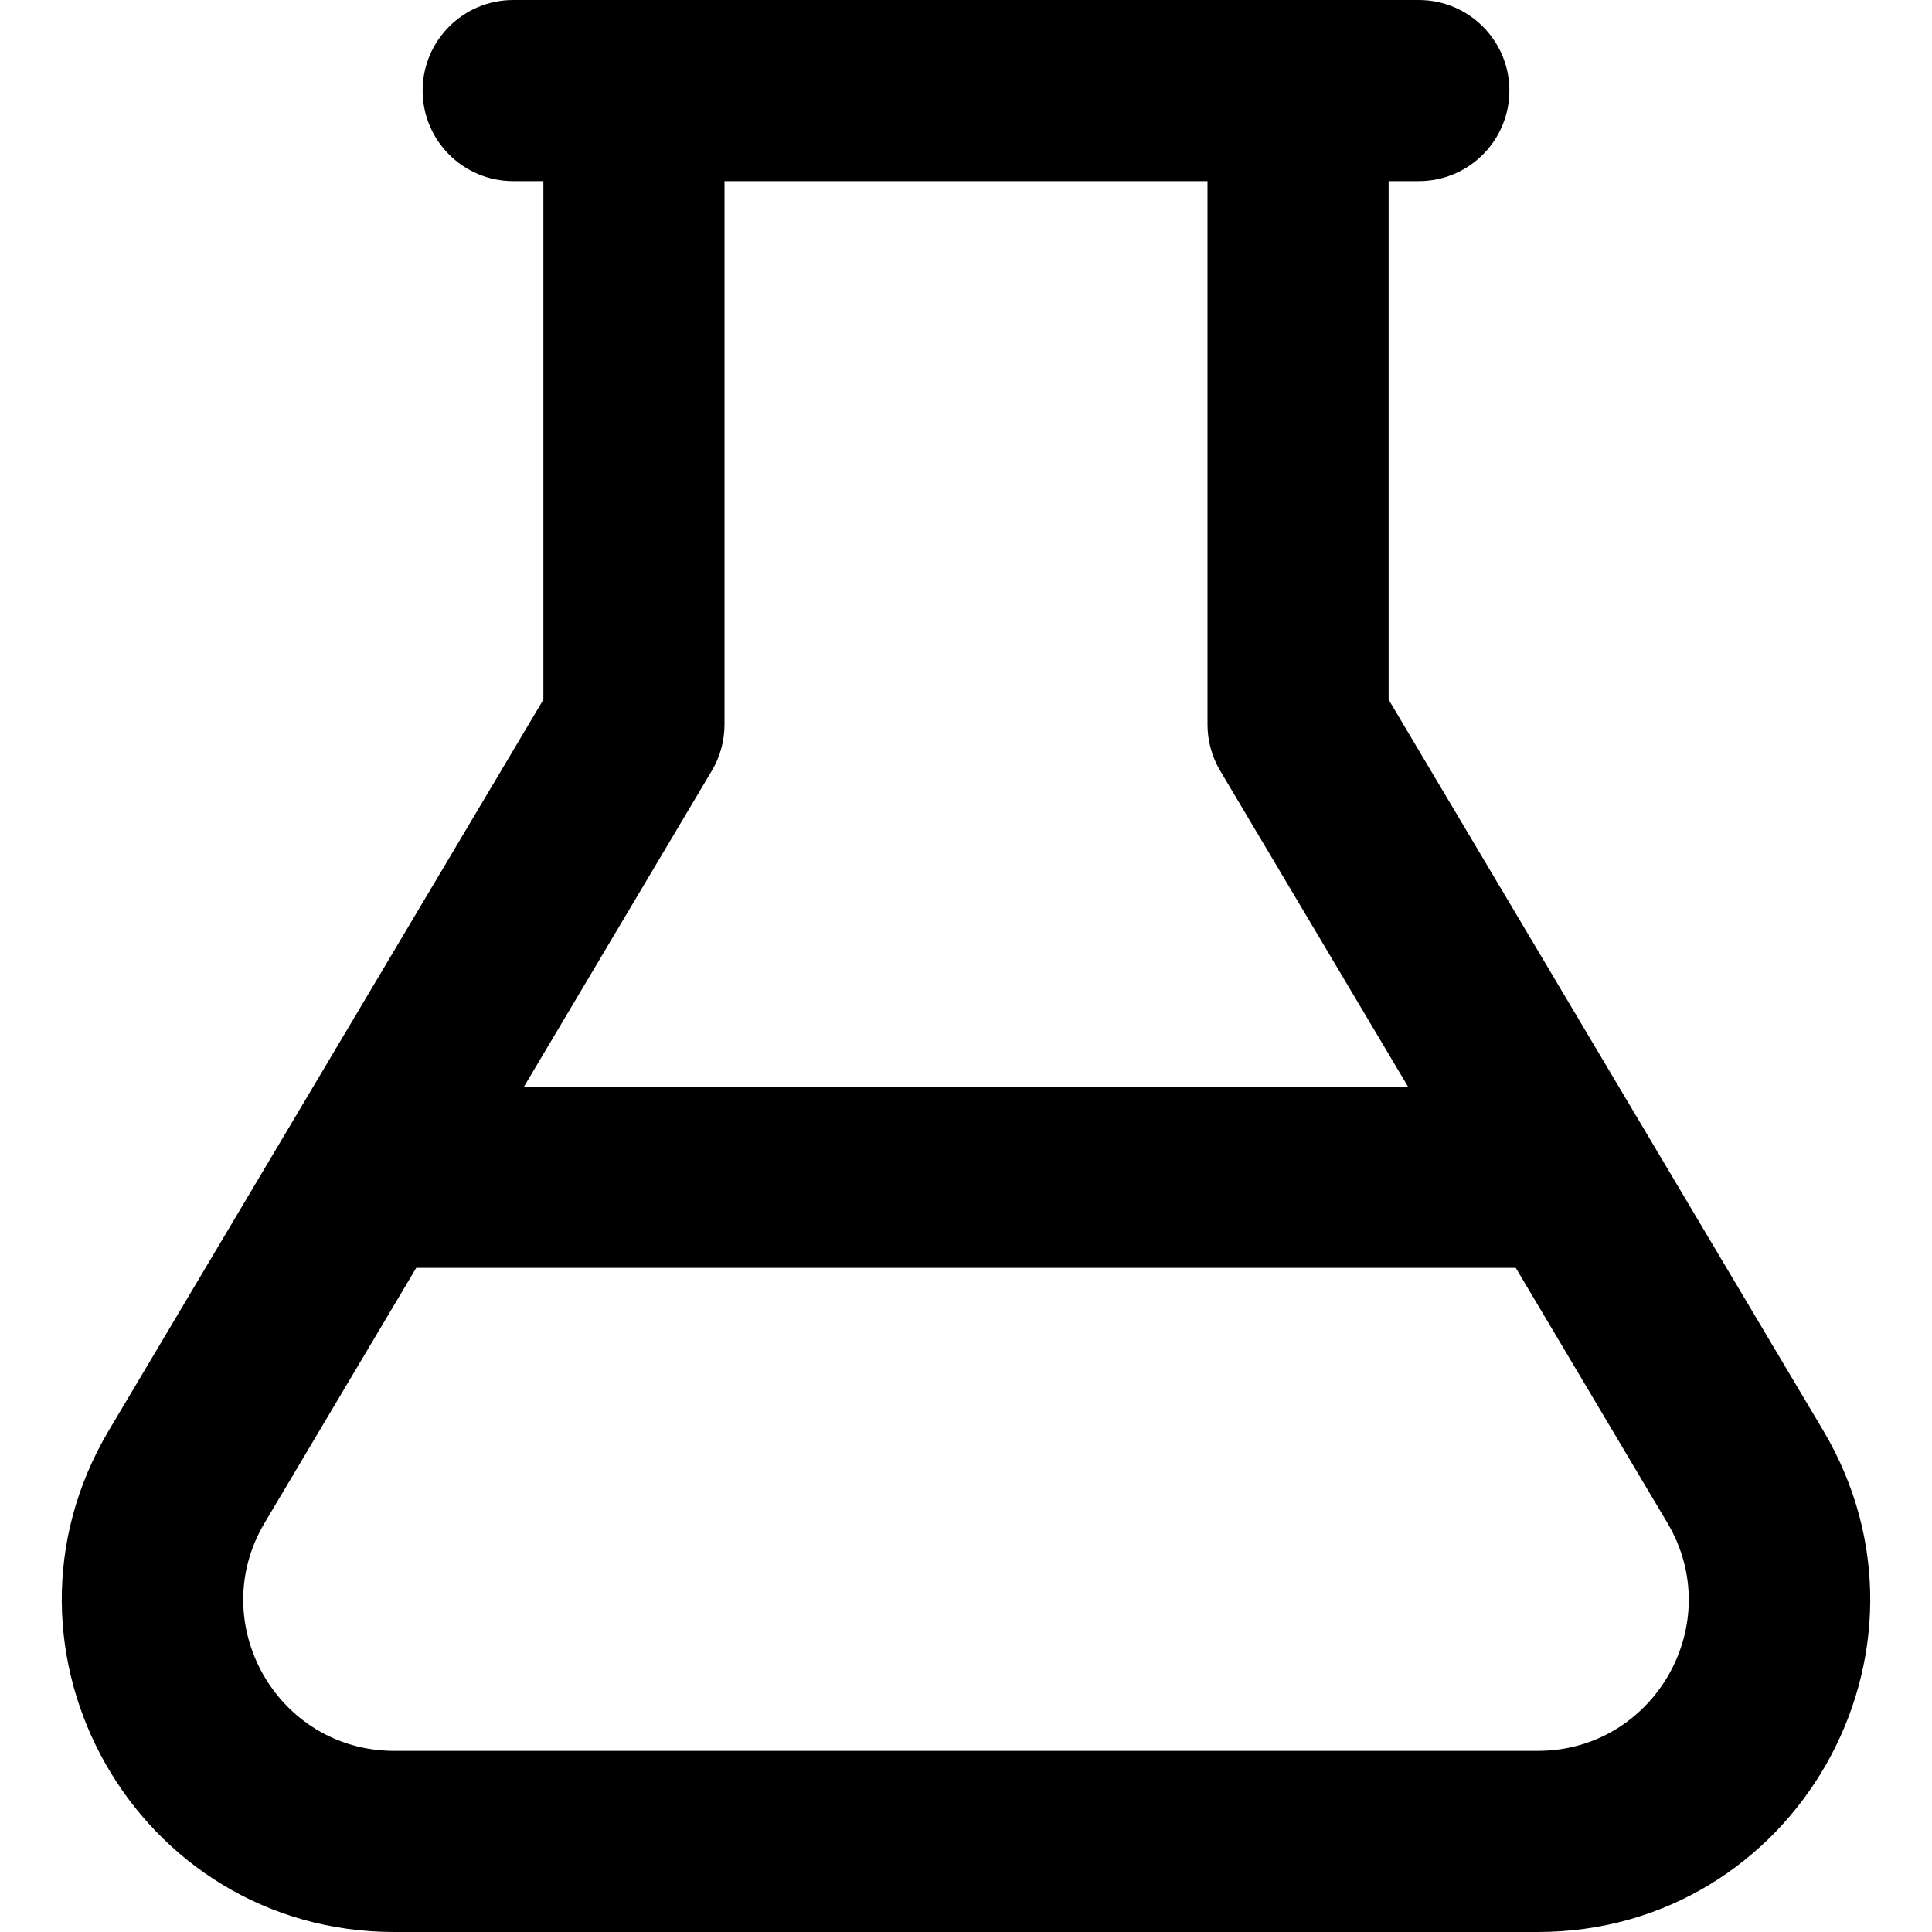
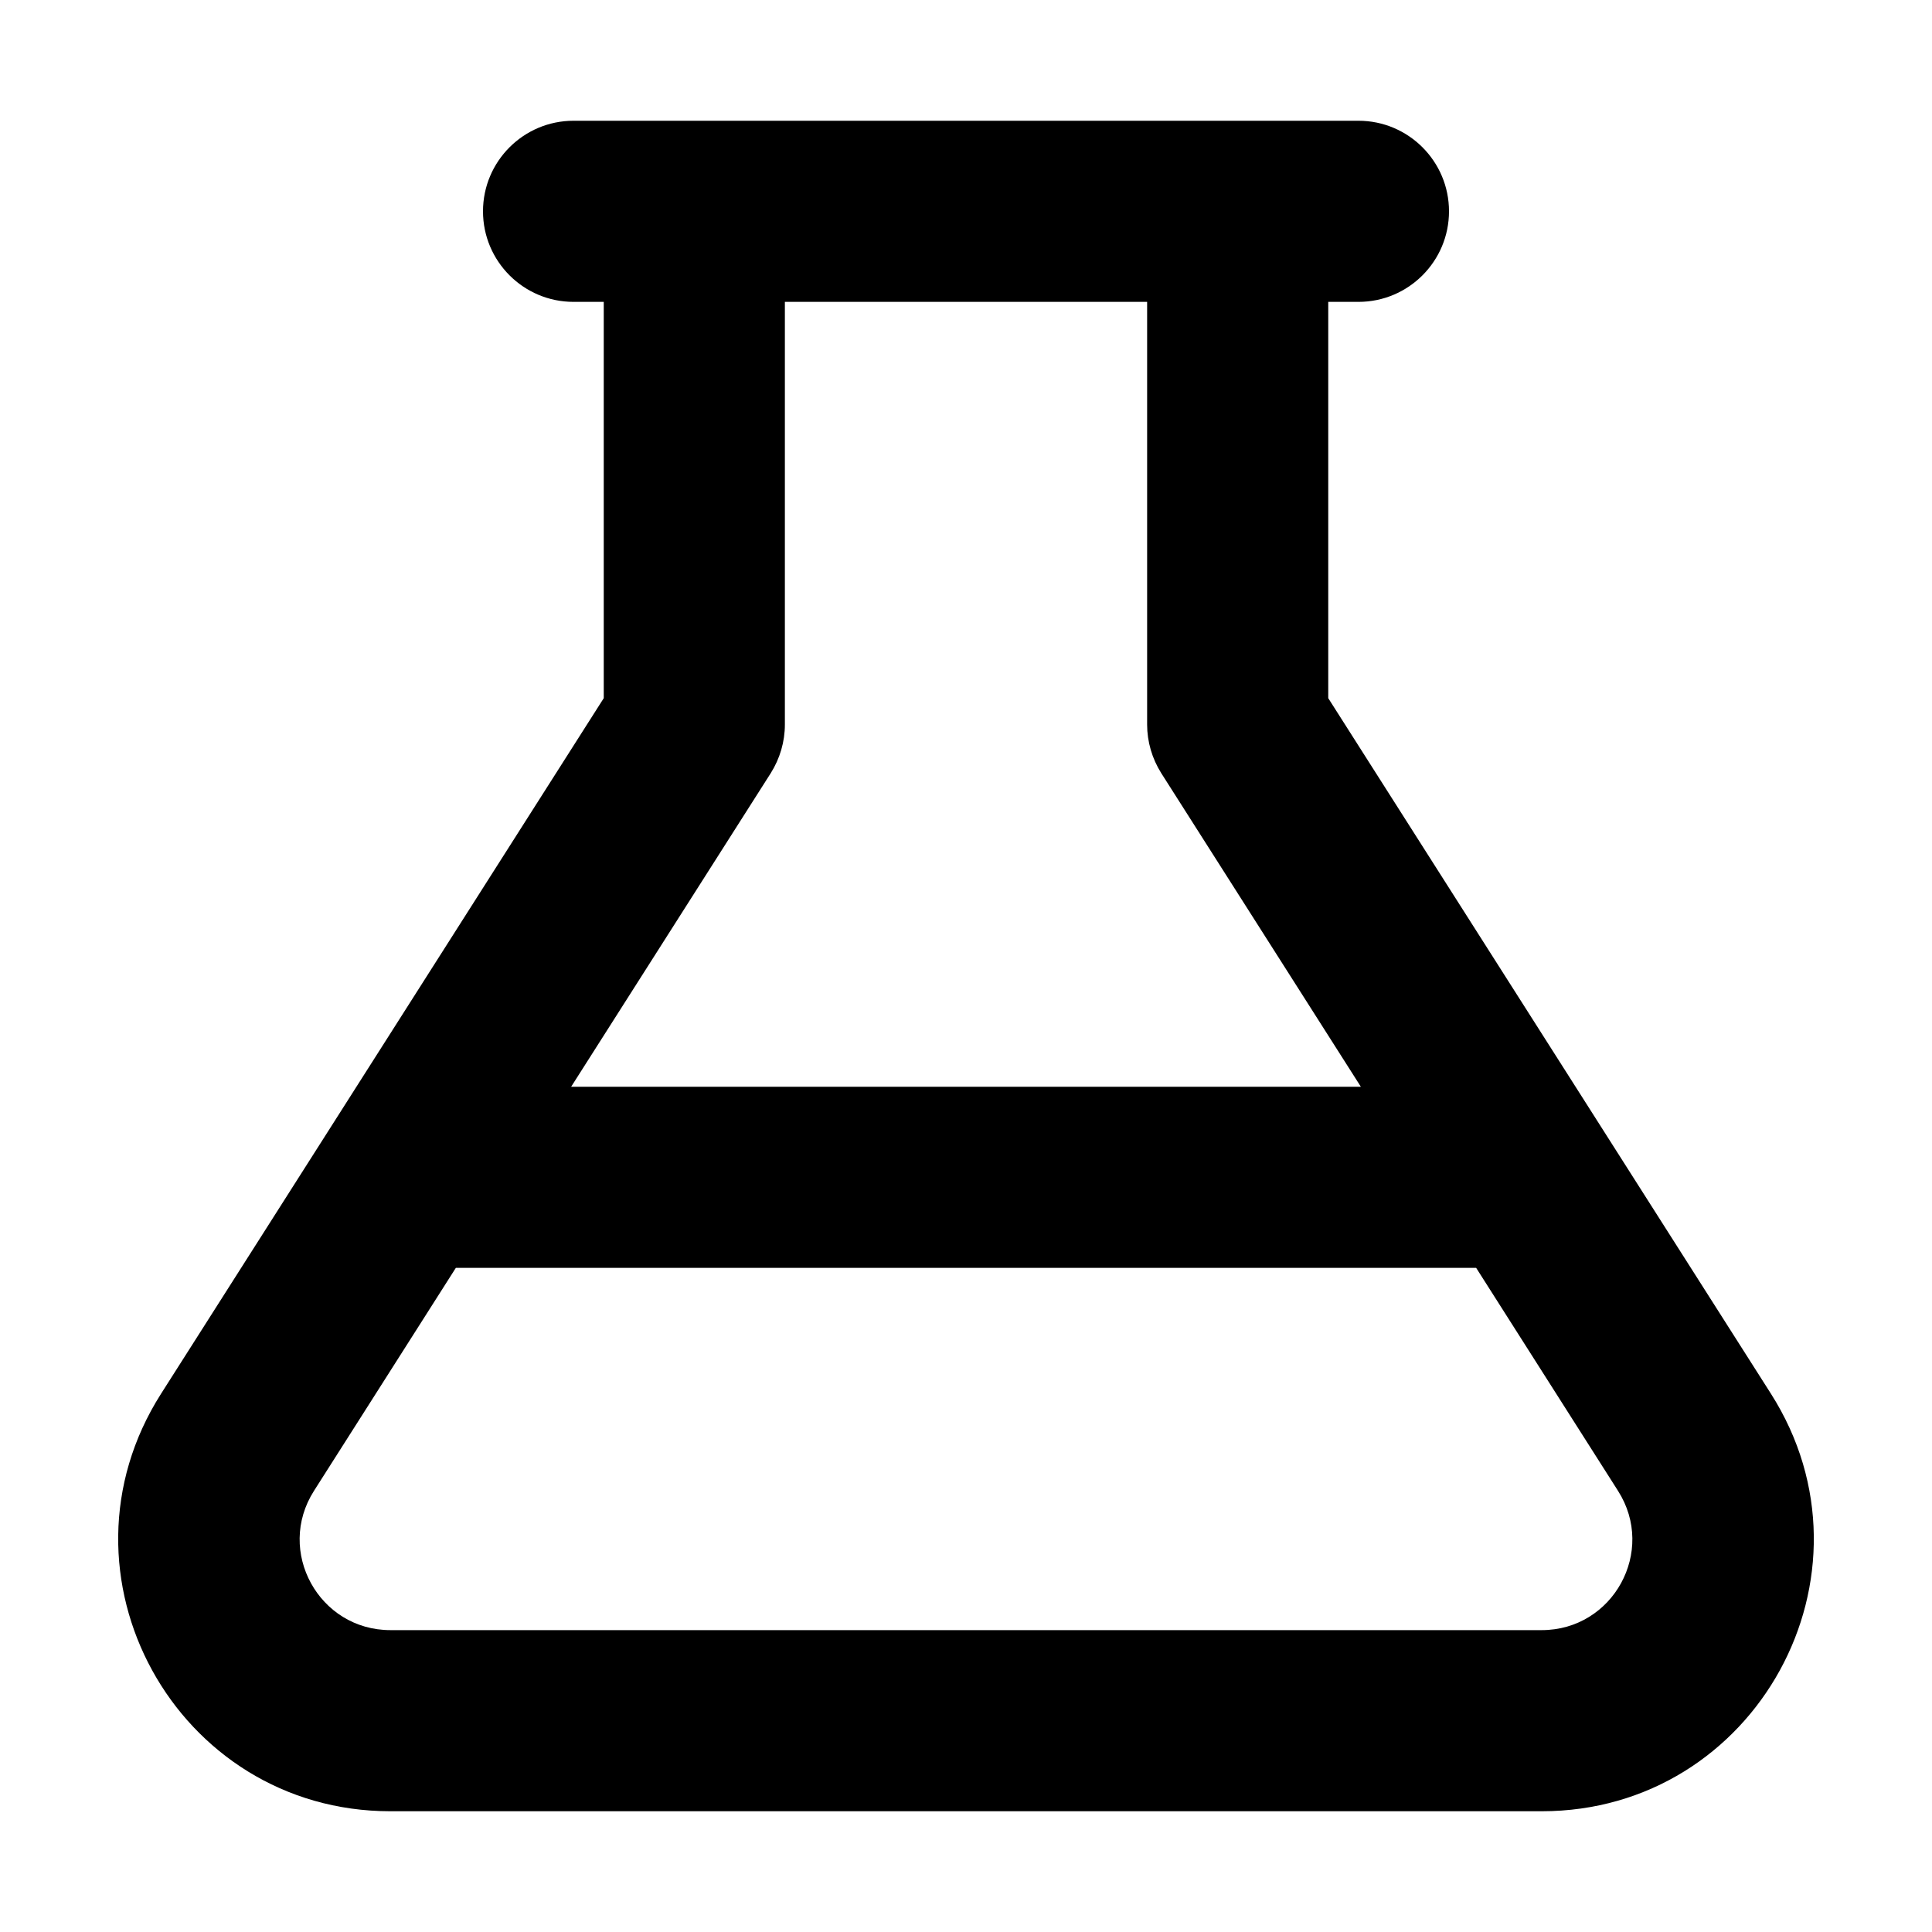
<svg xmlns="http://www.w3.org/2000/svg" width="16" height="16" viewBox="0 0 16 16">
-   <path fill-rule="evenodd" clip-rule="evenodd" d="M4.5 5.794V1.5H4.25C3.836 1.5 3.5 1.164 3.5 0.75C3.5 0.336 3.836 0 4.25 0H5.25H10.75H11.75C12.164 0 12.5 0.336 12.5 0.75C12.5 1.164 12.164 1.5 11.75 1.5H11.5V5.794L15.098 11.845C16.188 13.678 14.867 16 12.734 16H3.266C1.133 16 -0.188 13.678 0.902 11.845L4.5 5.794ZM10 1.5H6V6C6 6.135 5.964 6.267 5.895 6.383L4.339 9H11.661L10.105 6.383C10.036 6.267 10 6.135 10 6V1.5ZM2.192 12.611L3.447 10.5H12.553L13.808 12.611C14.304 13.444 13.703 14.5 12.734 14.5H3.266C2.297 14.5 1.696 13.444 2.192 12.611Z" />
+   <path fill-rule="evenodd" clip-rule="evenodd" d="M5 5.782V2.5H4.75C4.336 2.5 4 2.164 4 1.75C4 1.336 4.336 1 4.75 1H5.75H10.25H11.25C11.664 1 12 1.336 12 1.75C12 2.164 11.664 2.5 11.25 2.5H11V5.782L14.666 11.542C15.619 13.04 14.543 15 12.768 15H3.233C1.457 15 0.381 13.04 1.334 11.542L5 5.782ZM9.5 2.5H6.5V6C6.5 6.143 6.459 6.282 6.383 6.403L4.73 9H11.27L9.617 6.403C9.541 6.282 9.5 6.143 9.5 6V2.5ZM2.6 12.347L3.775 10.5H12.225L13.4 12.347C13.718 12.847 13.359 13.5 12.768 13.5H3.233C2.641 13.5 2.282 12.847 2.6 12.347Z" />
</svg>
